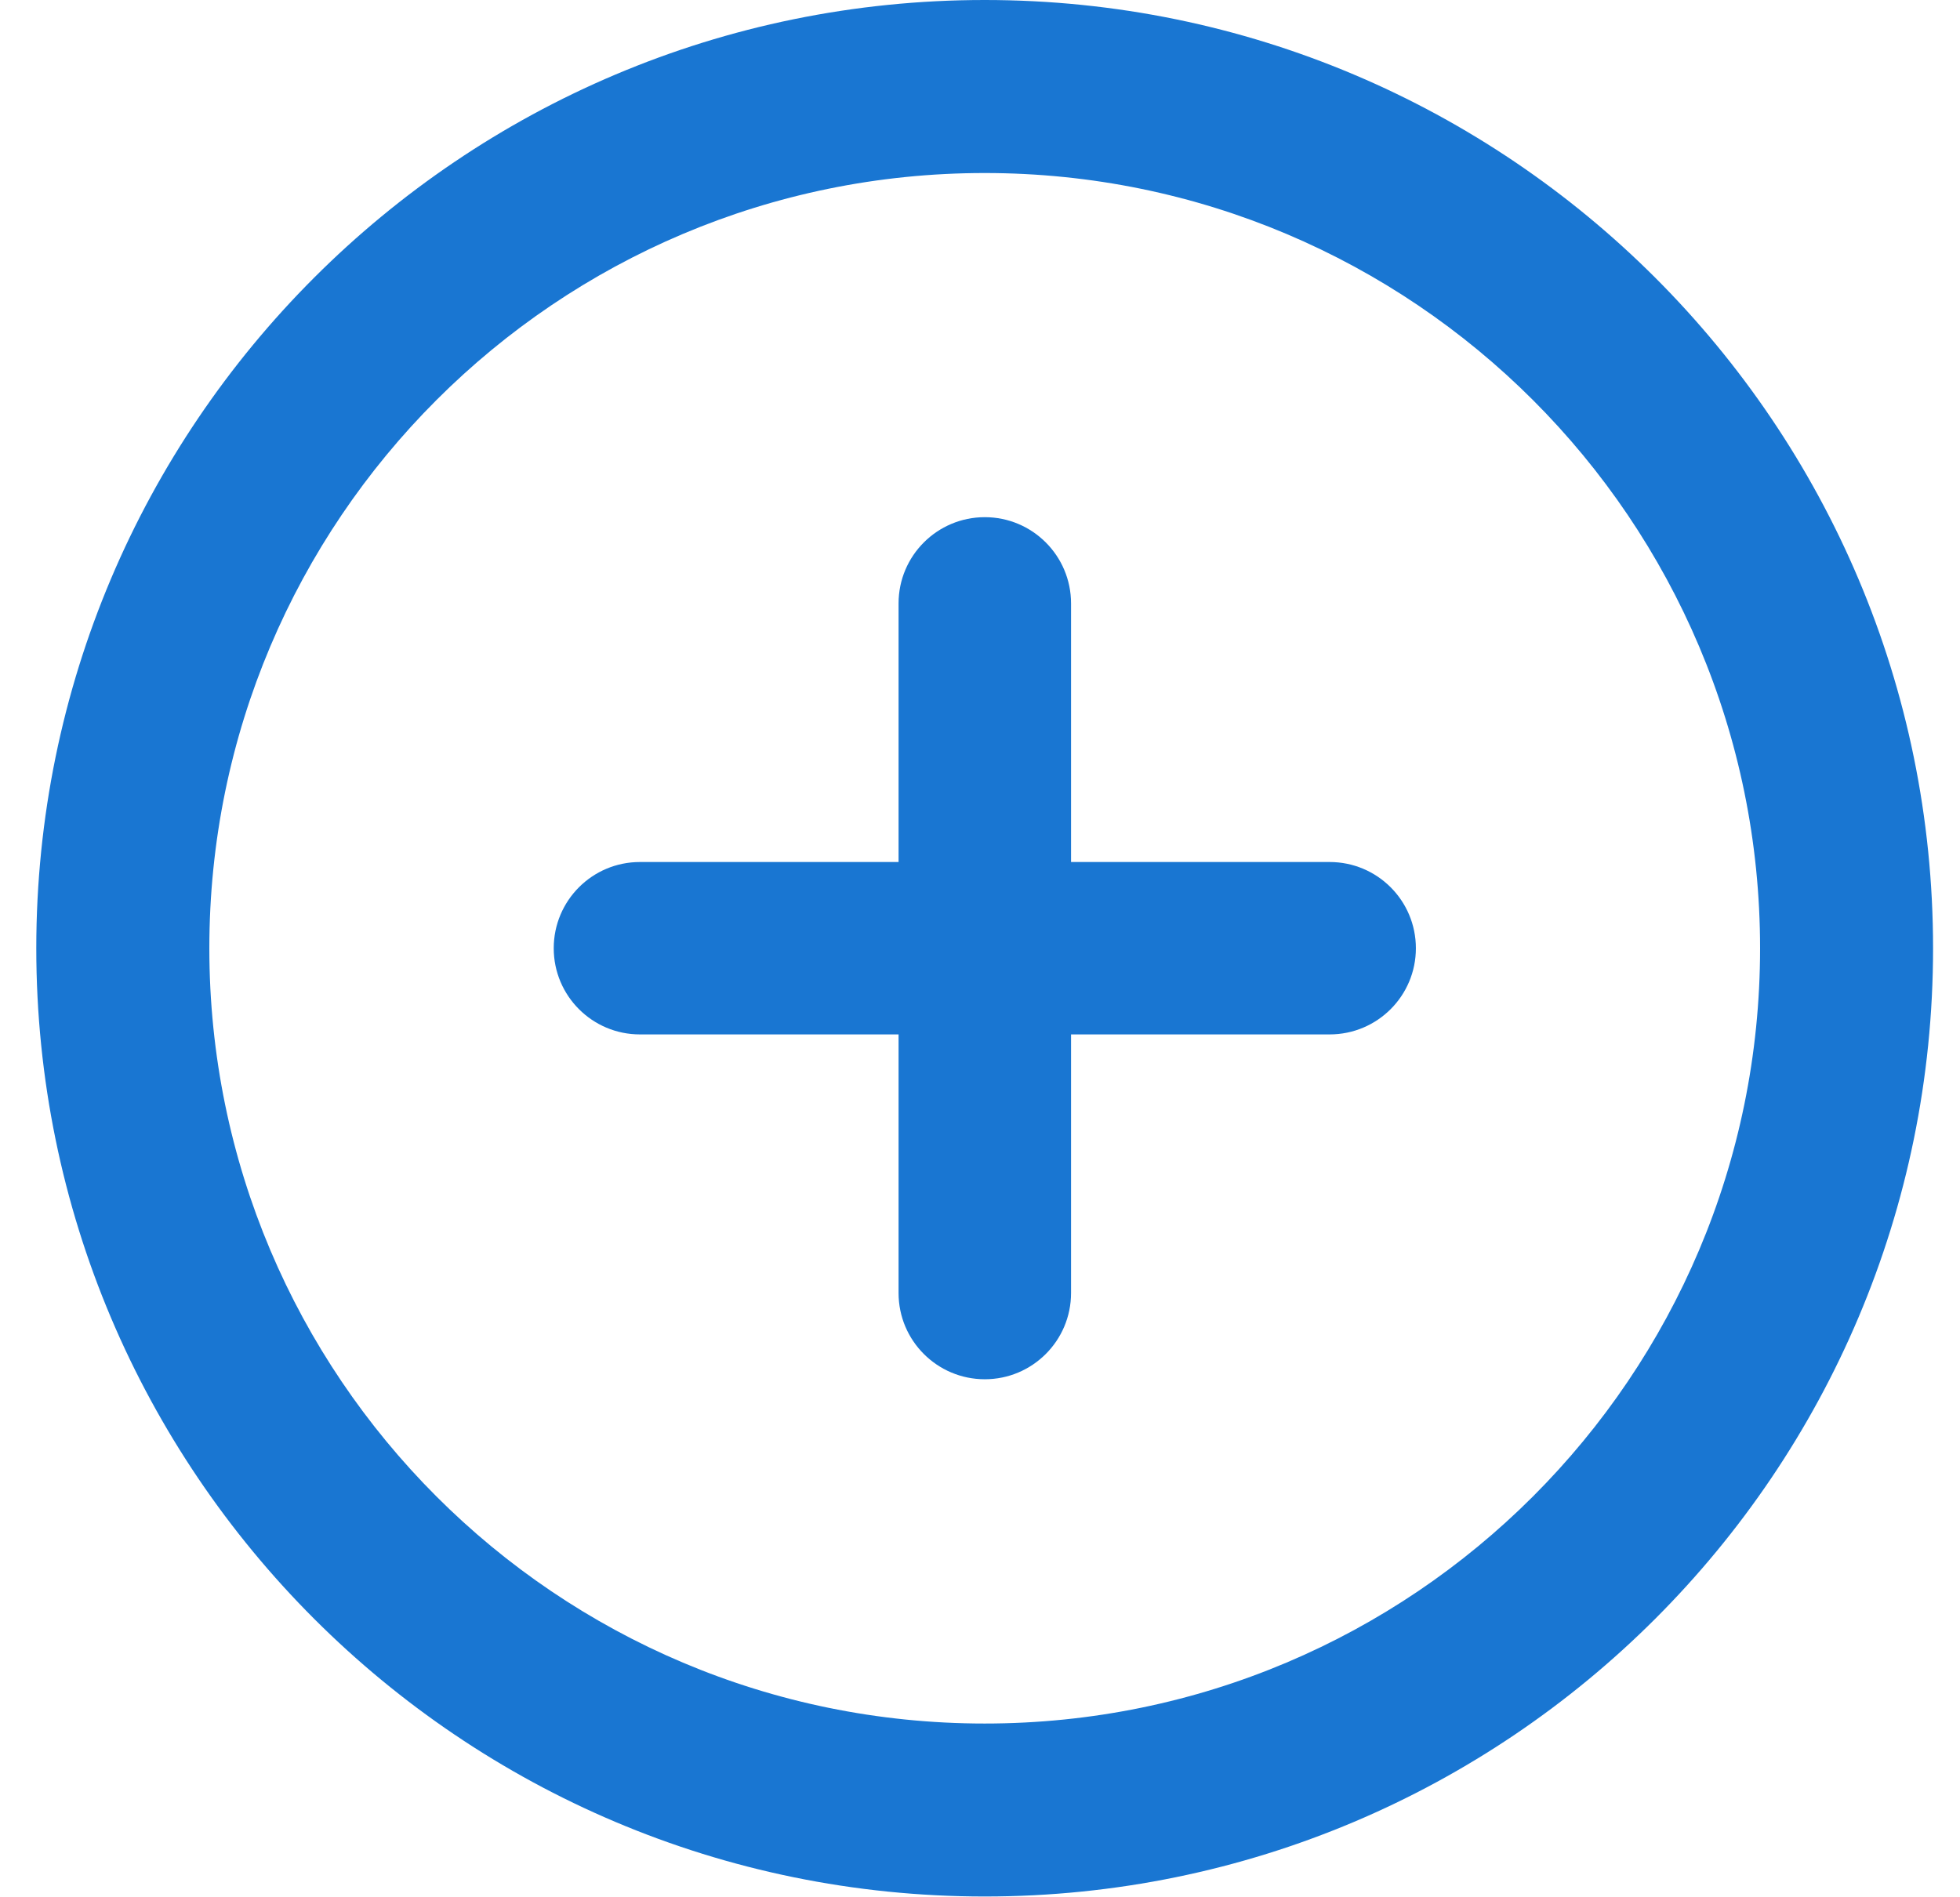
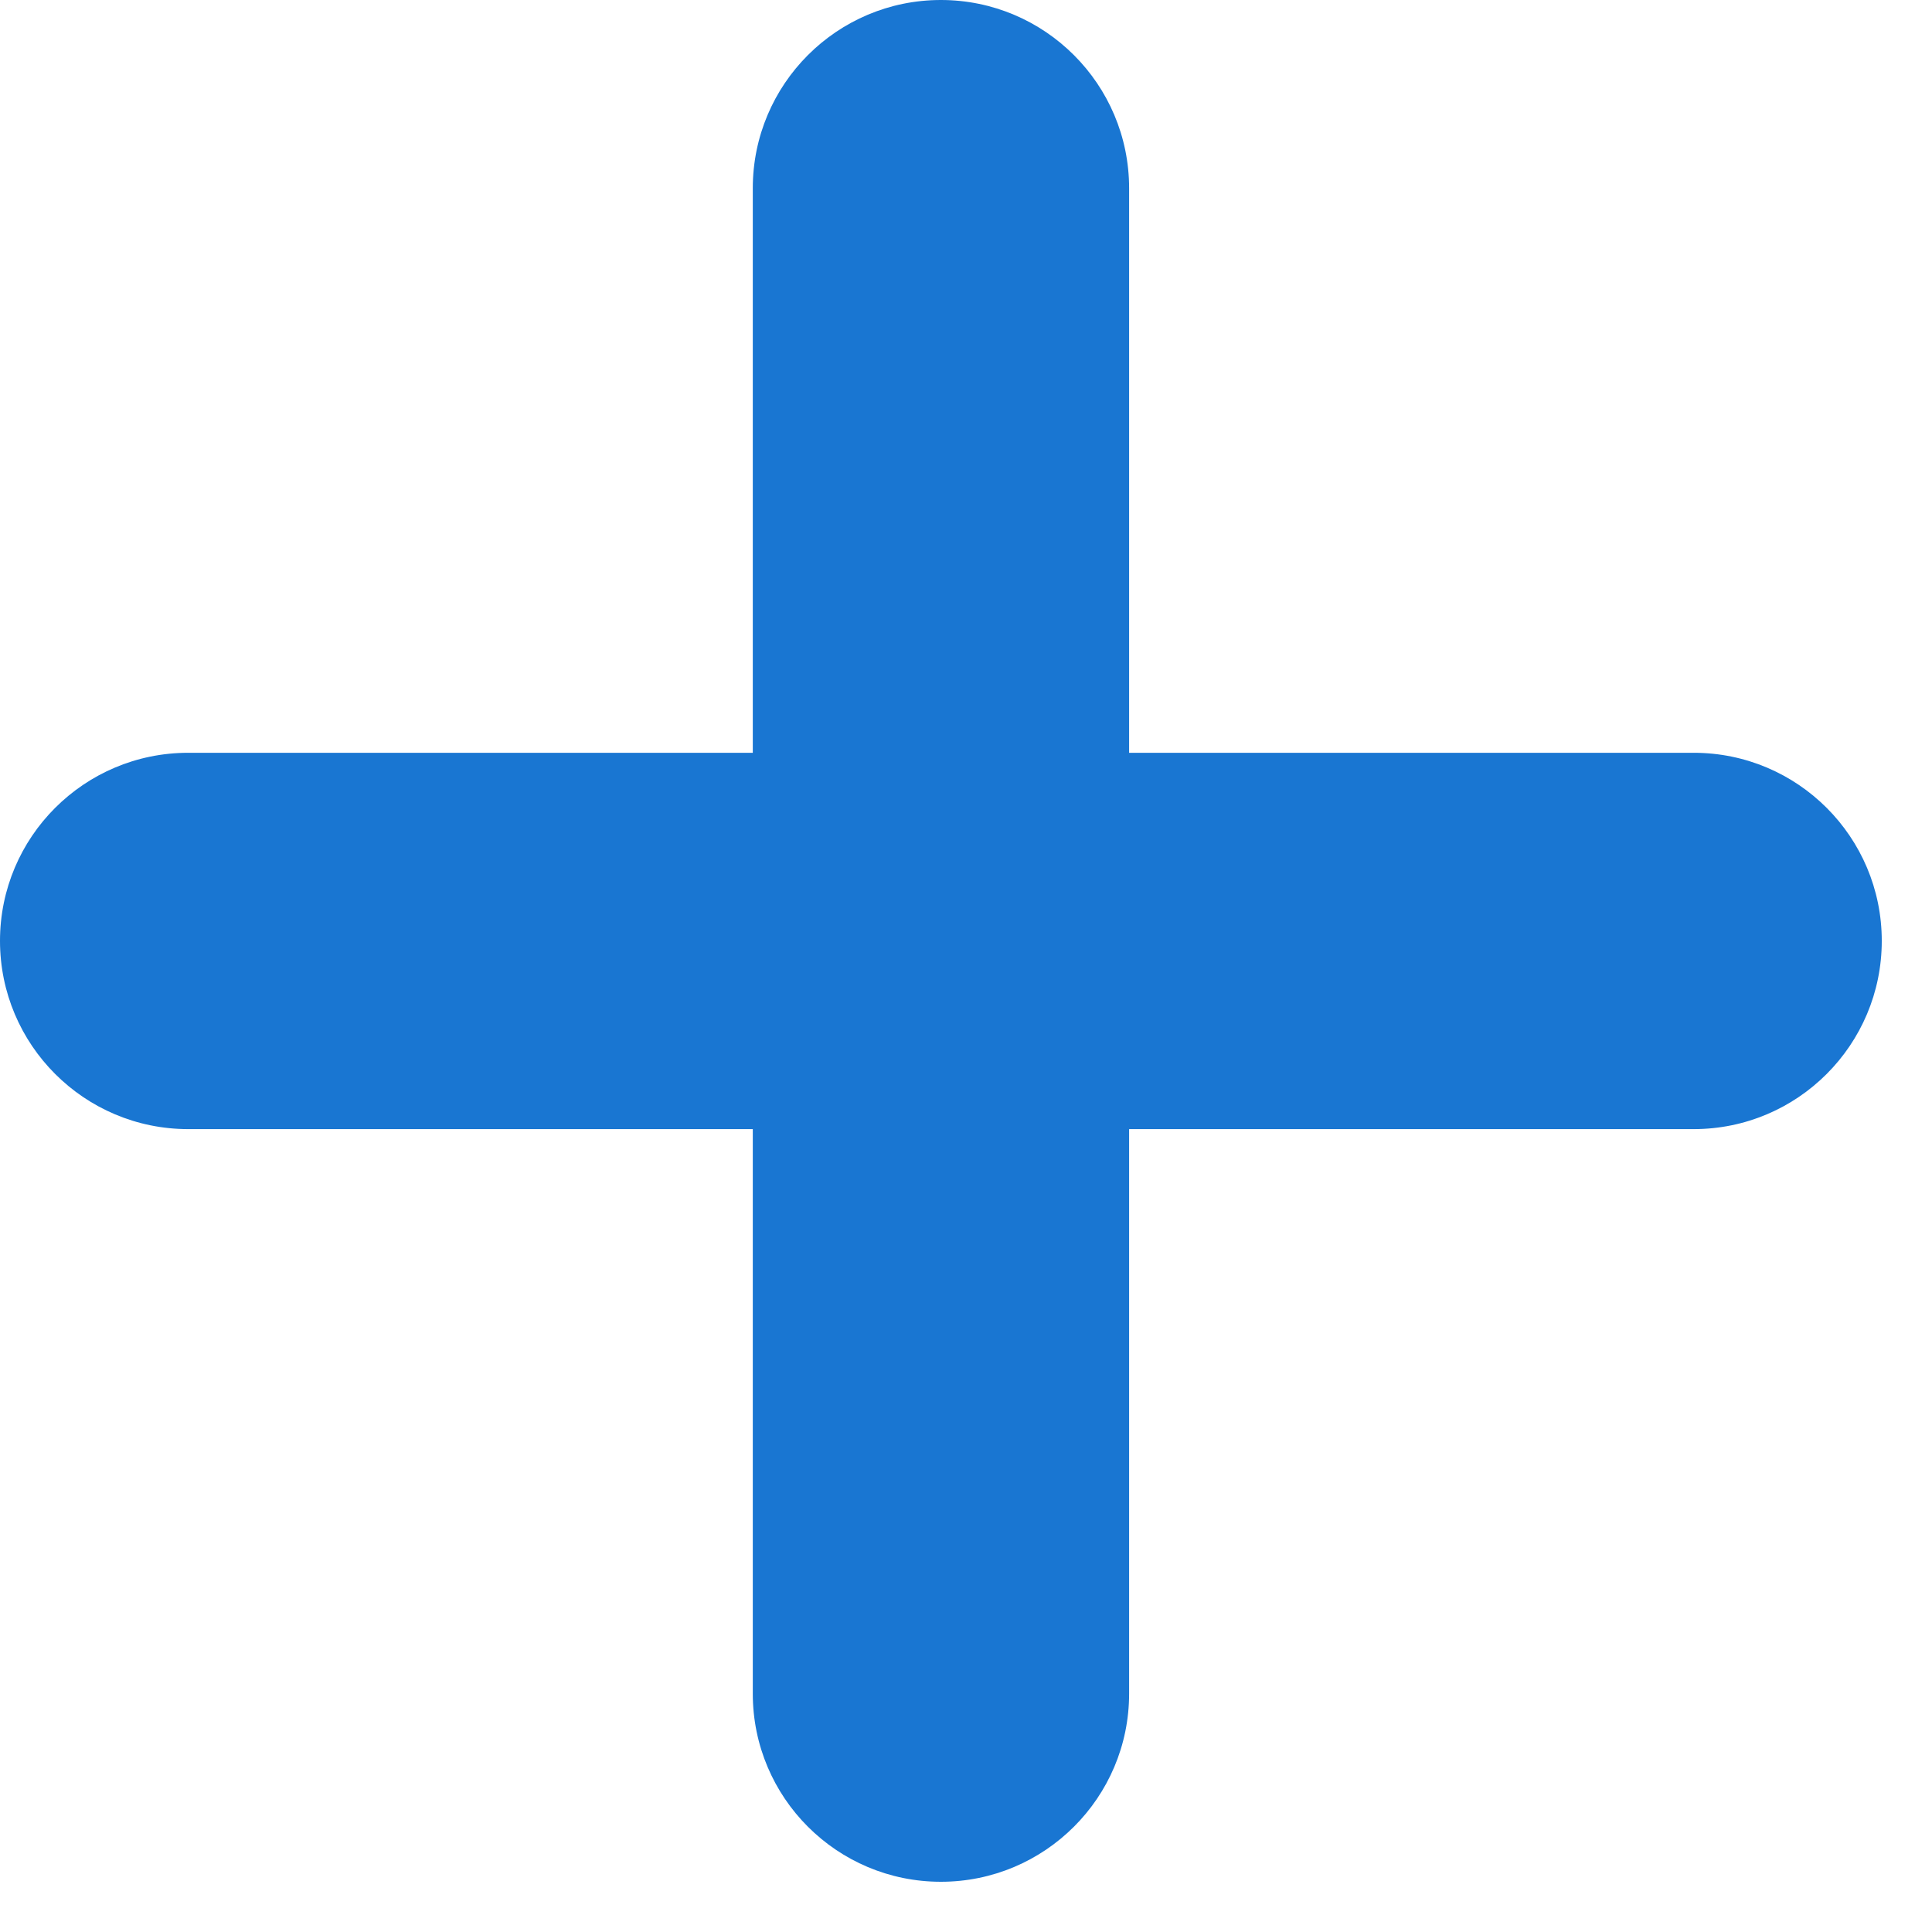
- <svg xmlns="http://www.w3.org/2000/svg" width="31" height="30" viewBox="0 0 31 30" fill="none">
-   <path d="M14.212 9.545C14.212 8.792 14.823 8.181 15.576 8.181C16.329 8.181 16.94 8.792 16.94 9.545V13.636H21.03C21.784 13.636 22.394 14.246 22.394 15C22.394 15.753 21.784 16.363 21.03 16.363H16.94V20.454C16.94 21.207 16.329 21.818 15.576 21.818C14.823 21.818 14.212 21.207 14.212 20.454V16.363H10.121C9.368 16.363 8.758 15.753 8.758 15C8.758 14.246 9.368 13.636 10.121 13.636H14.212V9.545Z" fill="#1976D2" />
-   <path fill-rule="evenodd" clip-rule="evenodd" d="M30.574 15C30.574 23.284 23.858 30 15.574 30C7.29 30 0.574 23.284 0.574 15C0.574 6.716 7.29 0 15.574 0C23.858 0 30.574 6.716 30.574 15ZM3.311 15C3.311 21.773 8.801 27.264 15.574 27.264C22.347 27.264 27.838 21.773 27.838 15C27.838 8.227 22.347 2.737 15.574 2.737C8.801 2.737 3.311 8.227 3.311 15Z" fill="#1976D2" />
+ <svg xmlns="http://www.w3.org/2000/svg" width="14" height="14" viewBox="0 0 14 14" fill="none">
+   <path d="M5.455 1.364C5.455 0.611 6.065 0 6.818 0C7.571 0 8.182 0.611 8.182 1.364V5.455H12.273C13.026 5.455 13.636 6.065 13.636 6.818C13.636 7.571 13.026 8.182 12.273 8.182H8.182V12.273C8.182 13.026 7.571 13.636 6.818 13.636C6.065 13.636 5.455 13.026 5.455 12.273V8.182H1.364C0.611 8.182 0 7.571 0 6.818C0 6.065 0.611 5.455 1.364 5.455H5.455V1.364Z" fill="#1976D2" />
</svg>
